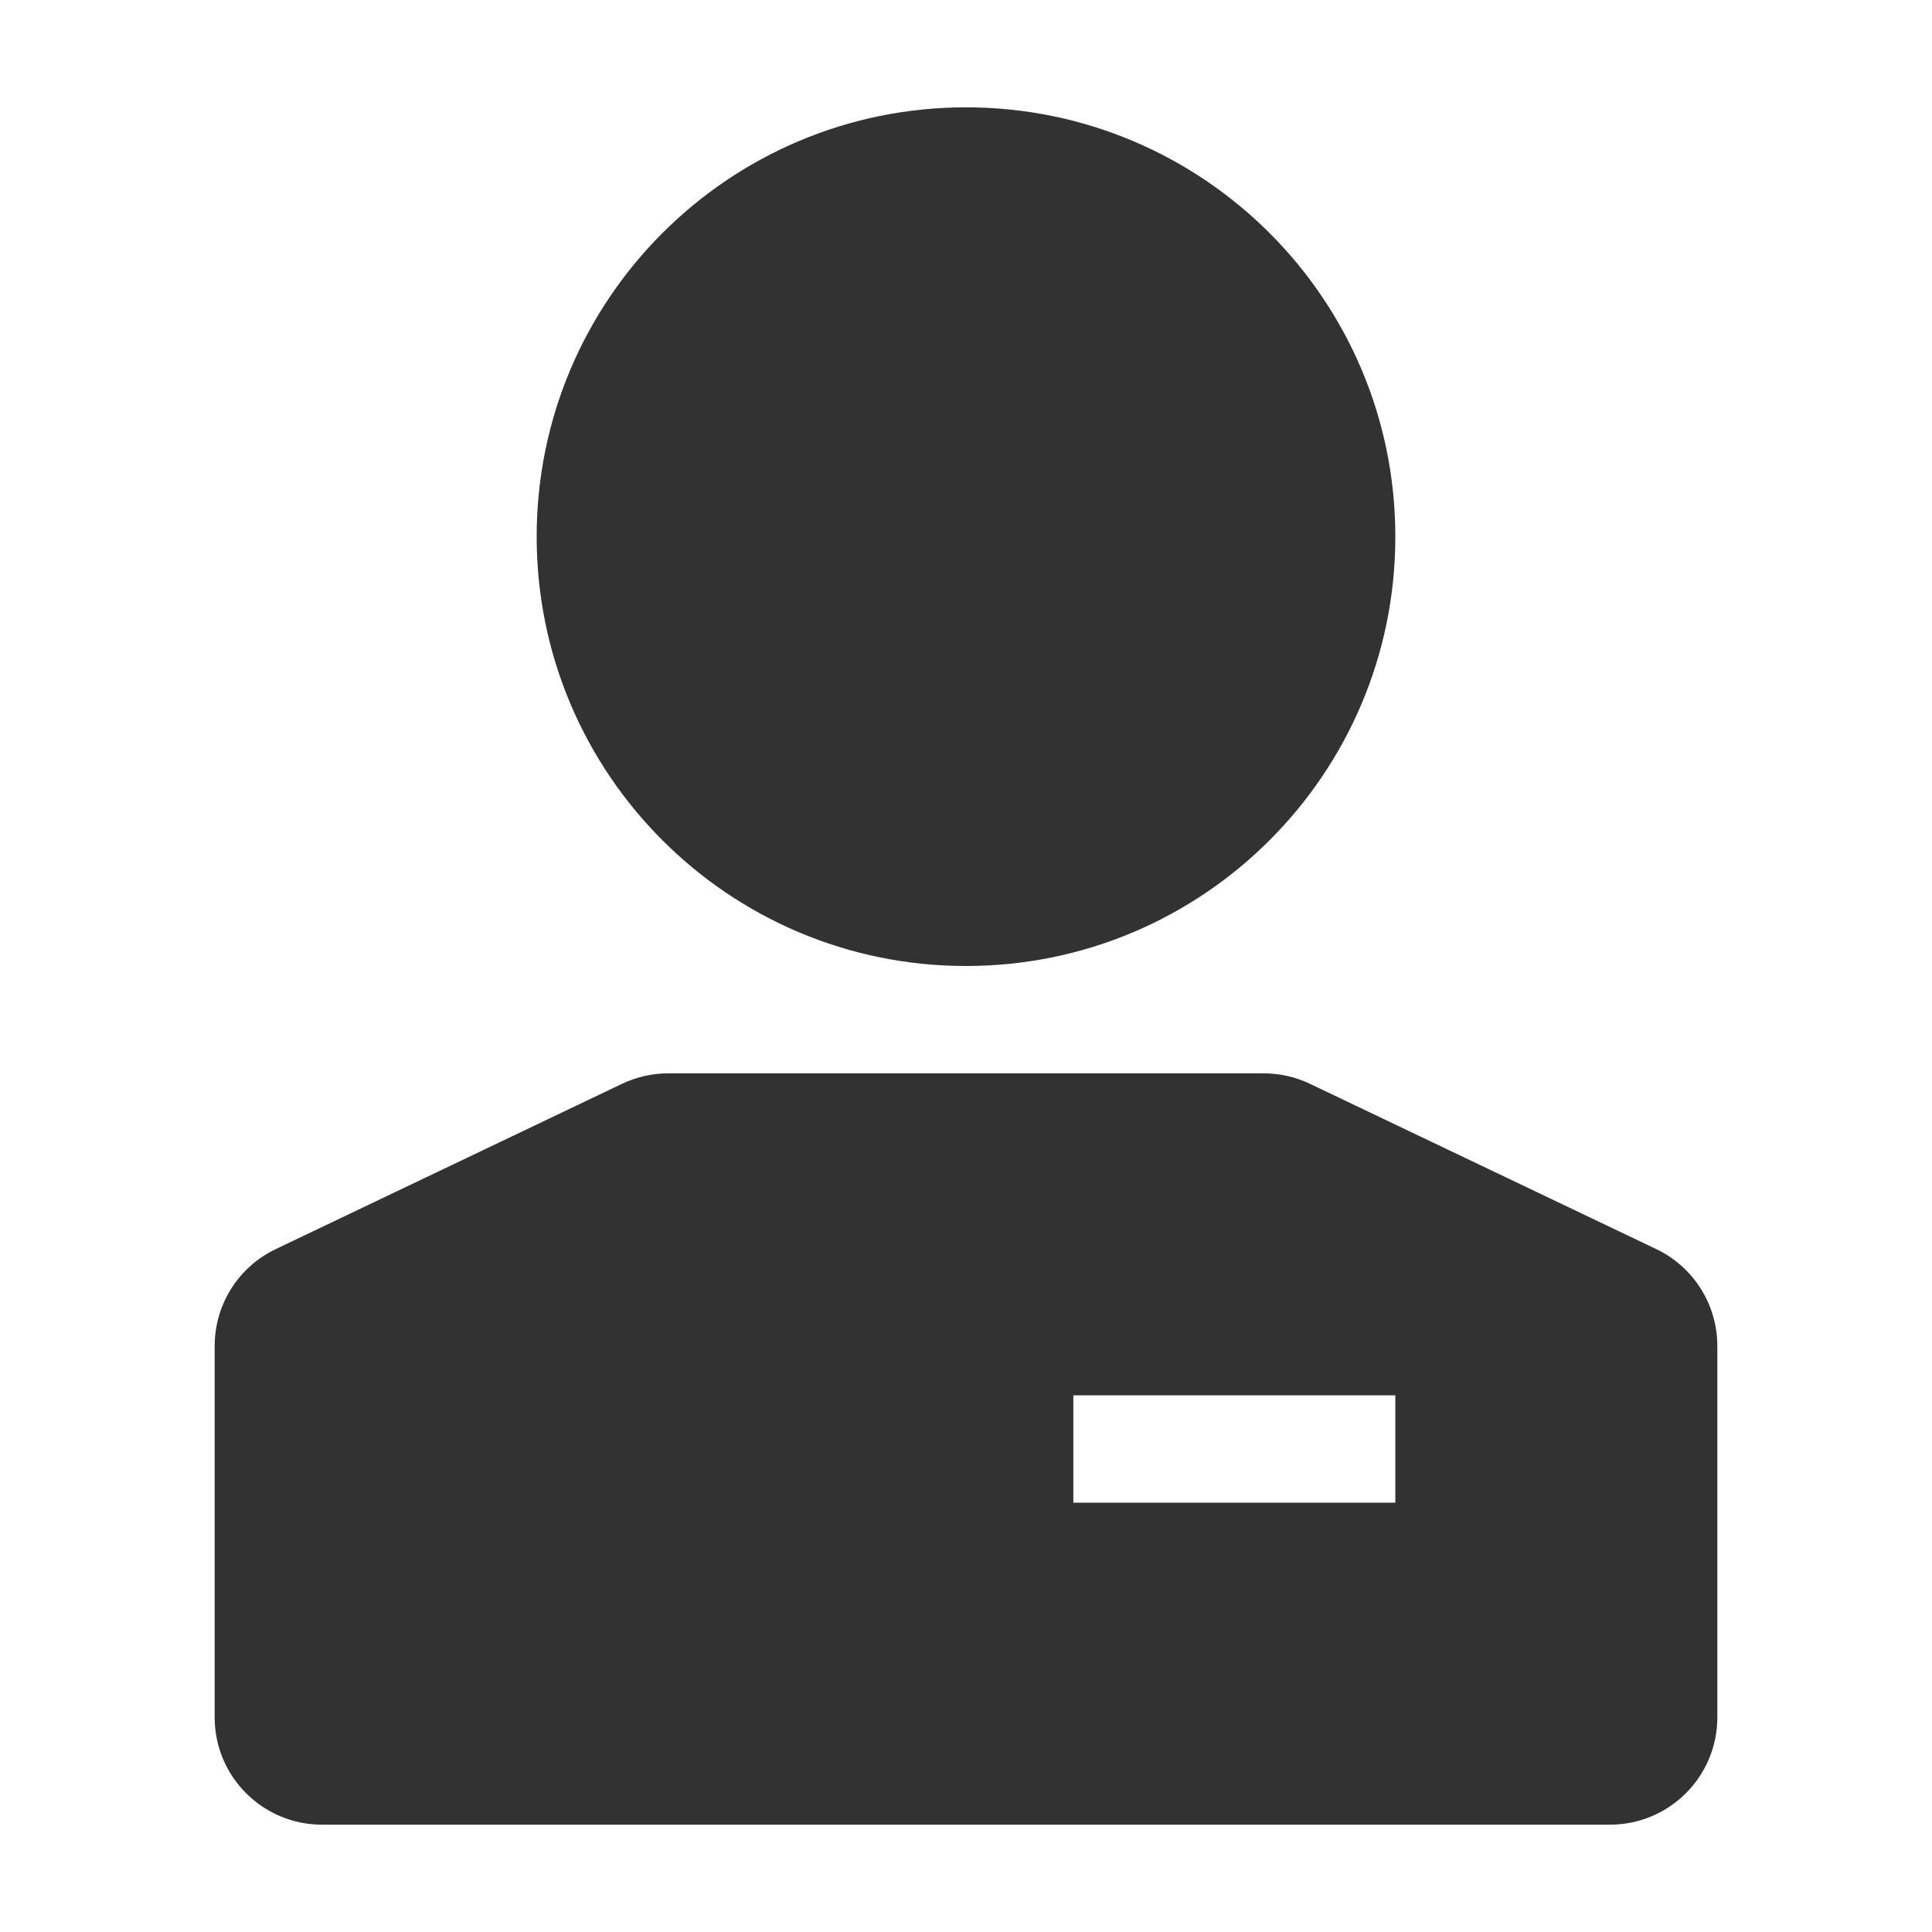
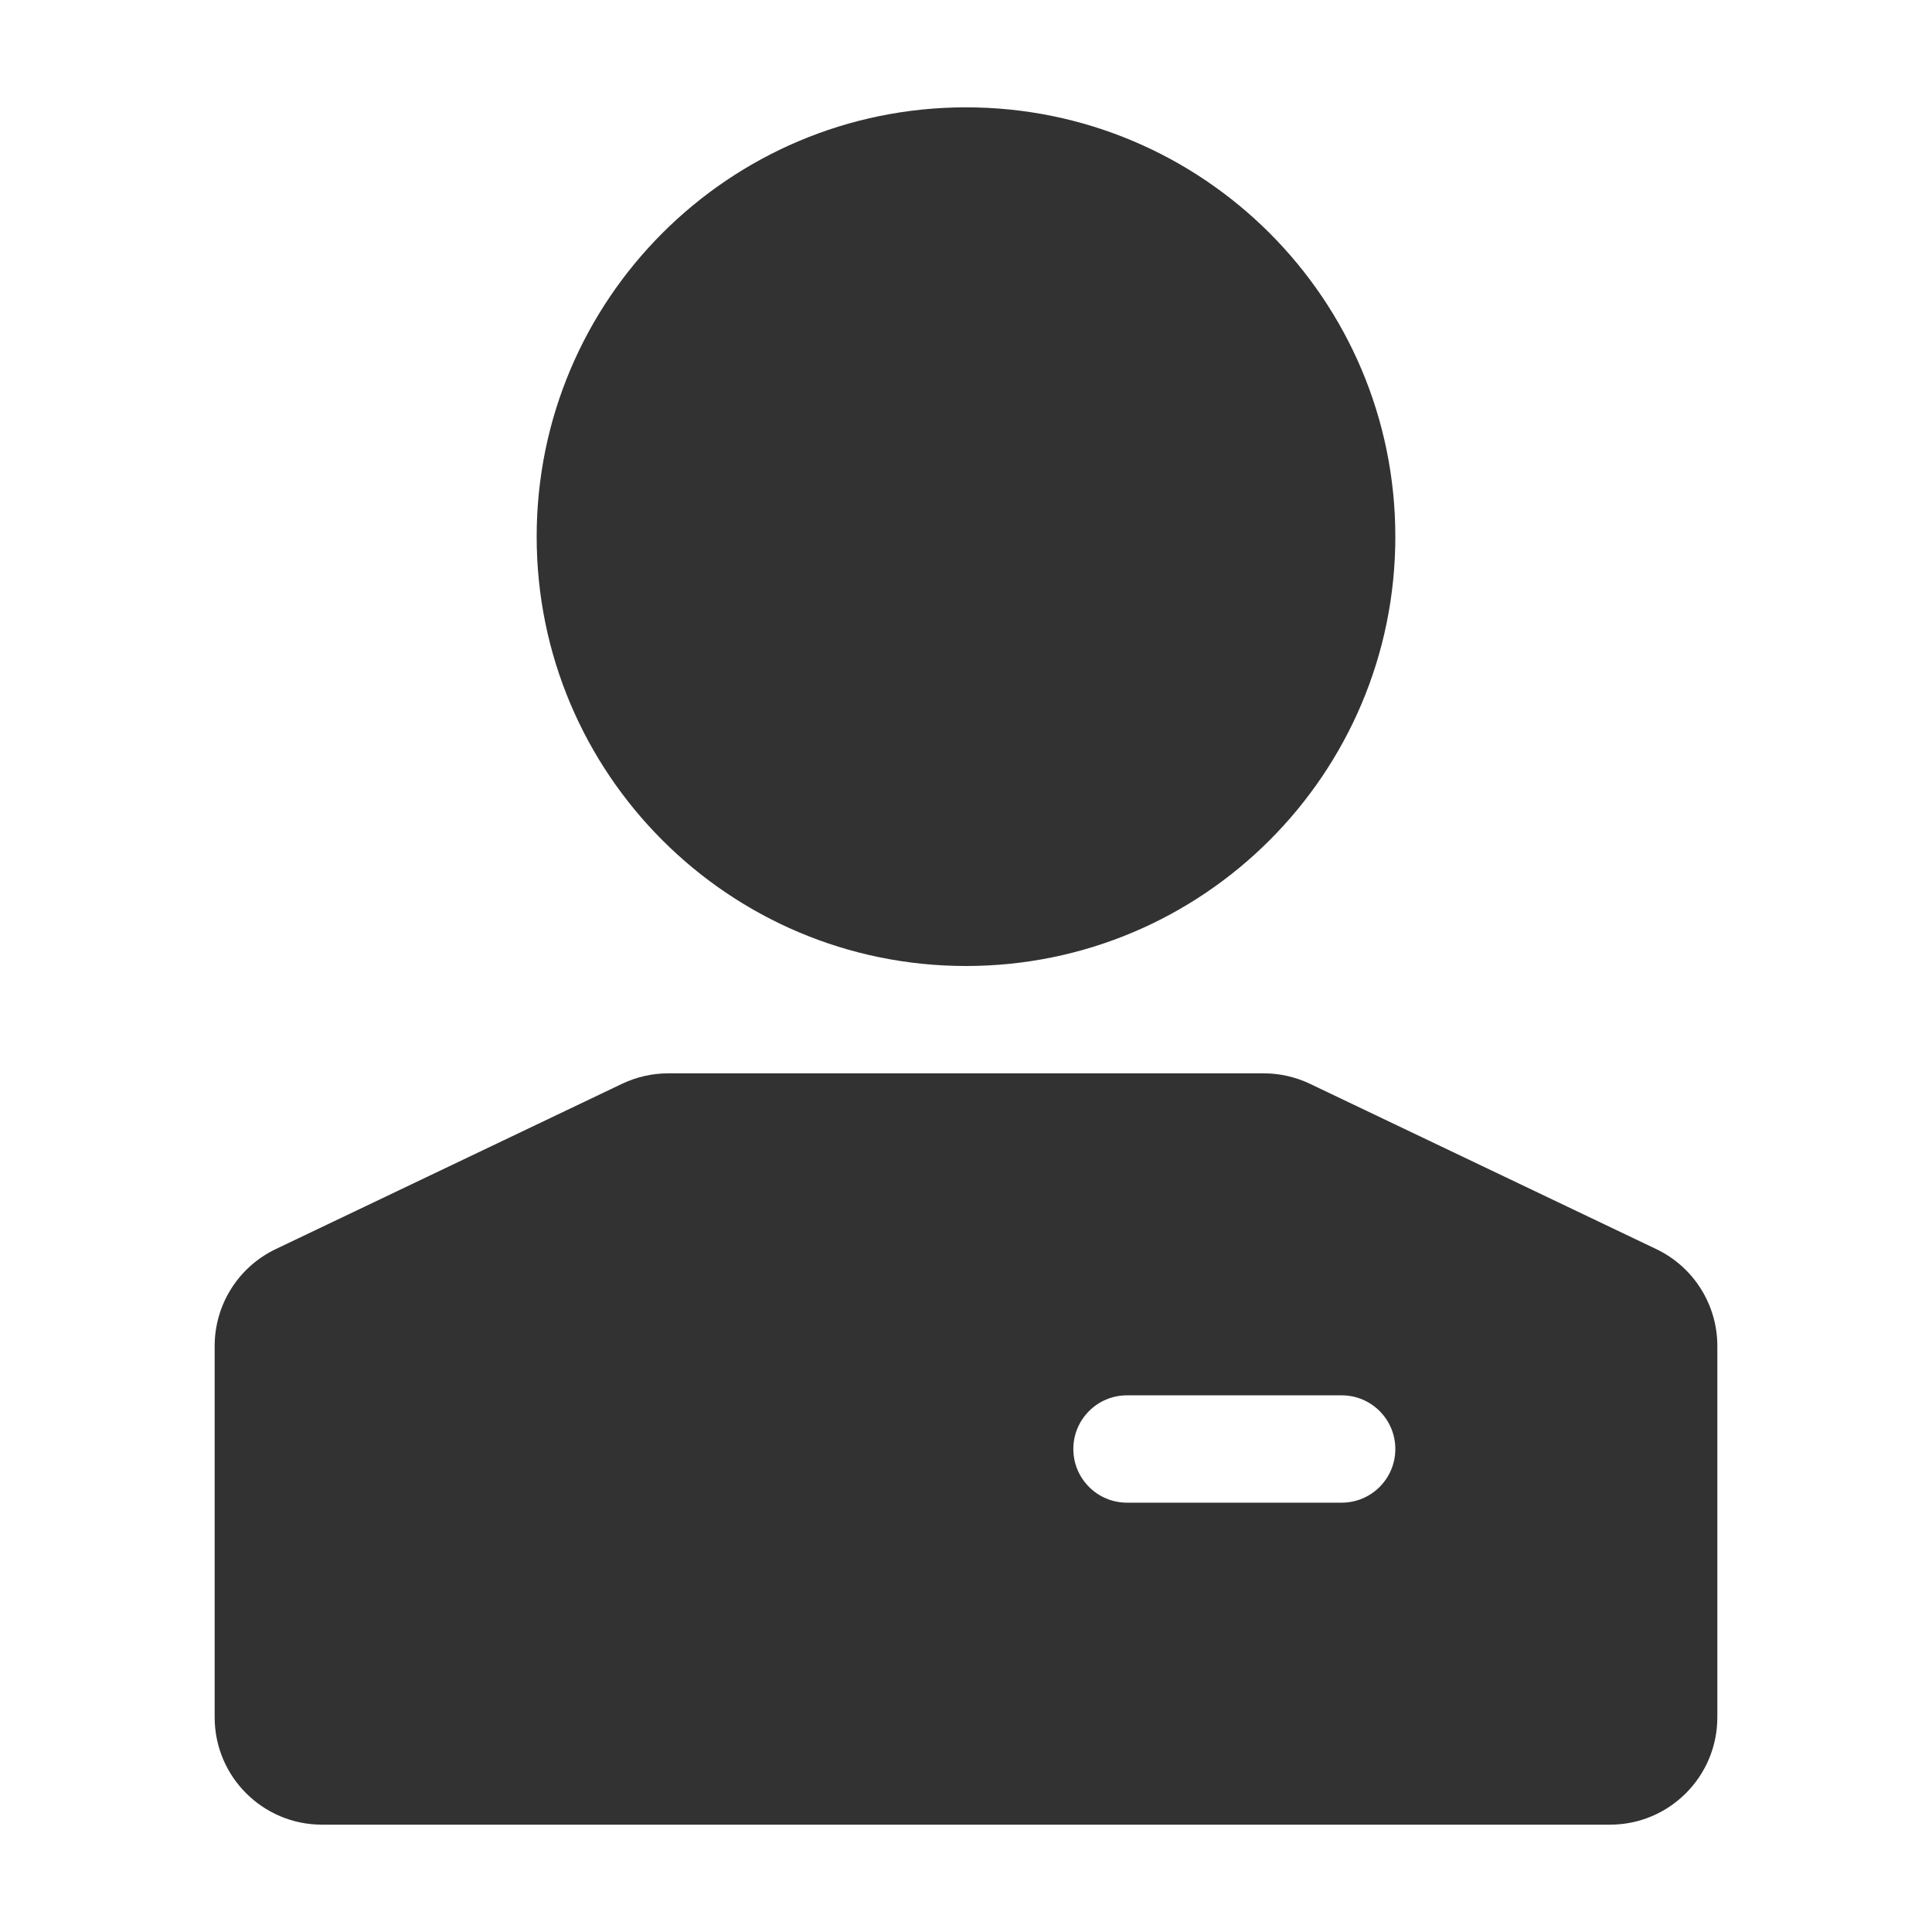
<svg xmlns="http://www.w3.org/2000/svg" width="1000" height="1000">
-   <path d="M142.737 646.522l179.245-85.549a55.556 55.556 0 0 1 23.93-5.417h308.177c8.28 0 16.456 1.85 23.93 5.417l179.244 85.549a55.556 55.556 0 0 1 31.626 50.138v192.229c0 30.682-24.873 55.555-55.556 55.555H166.667c-30.683 0-55.556-24.873-55.556-55.555v-192.23a55.556 55.556 0 0 1 31.626-50.137zm412.819 75.7v55.556h166.666v-55.556H555.556zM500 500c-122.73 0-222.222-99.492-222.222-222.222S377.27 55.556 500 55.556s222.222 99.492 222.222 222.222S622.73 500 500 500z" fill="#323233" fill-rule="evenodd" />
+   <path d="M142.737 646.522l179.245-85.549a55.556 55.556 0 0 1 23.93-5.417h308.177c8.28 0 16.456 1.85 23.93 5.417l179.244 85.549a55.556 55.556 0 0 1 31.626 50.138v192.229c0 30.682-24.873 55.555-55.556 55.555H166.667c-30.683 0-55.556-24.873-55.556-55.555v-192.23a55.556 55.556 0 0 1 31.626-50.137zM555.556 750c0 15.341 12.436 27.778 27.777 27.778h111.111c15.342 0 27.778-12.437 27.778-27.778s-12.436-27.778-27.778-27.778h-111.11c-15.342 0-27.778 12.437-27.778 27.778zM500 500c-122.73 0-222.222-99.492-222.222-222.222S377.27 55.556 500 55.556s222.222 99.492 222.222 222.222S622.73 500 500 500z" fill="#323233" fill-rule="evenodd" />
</svg>
